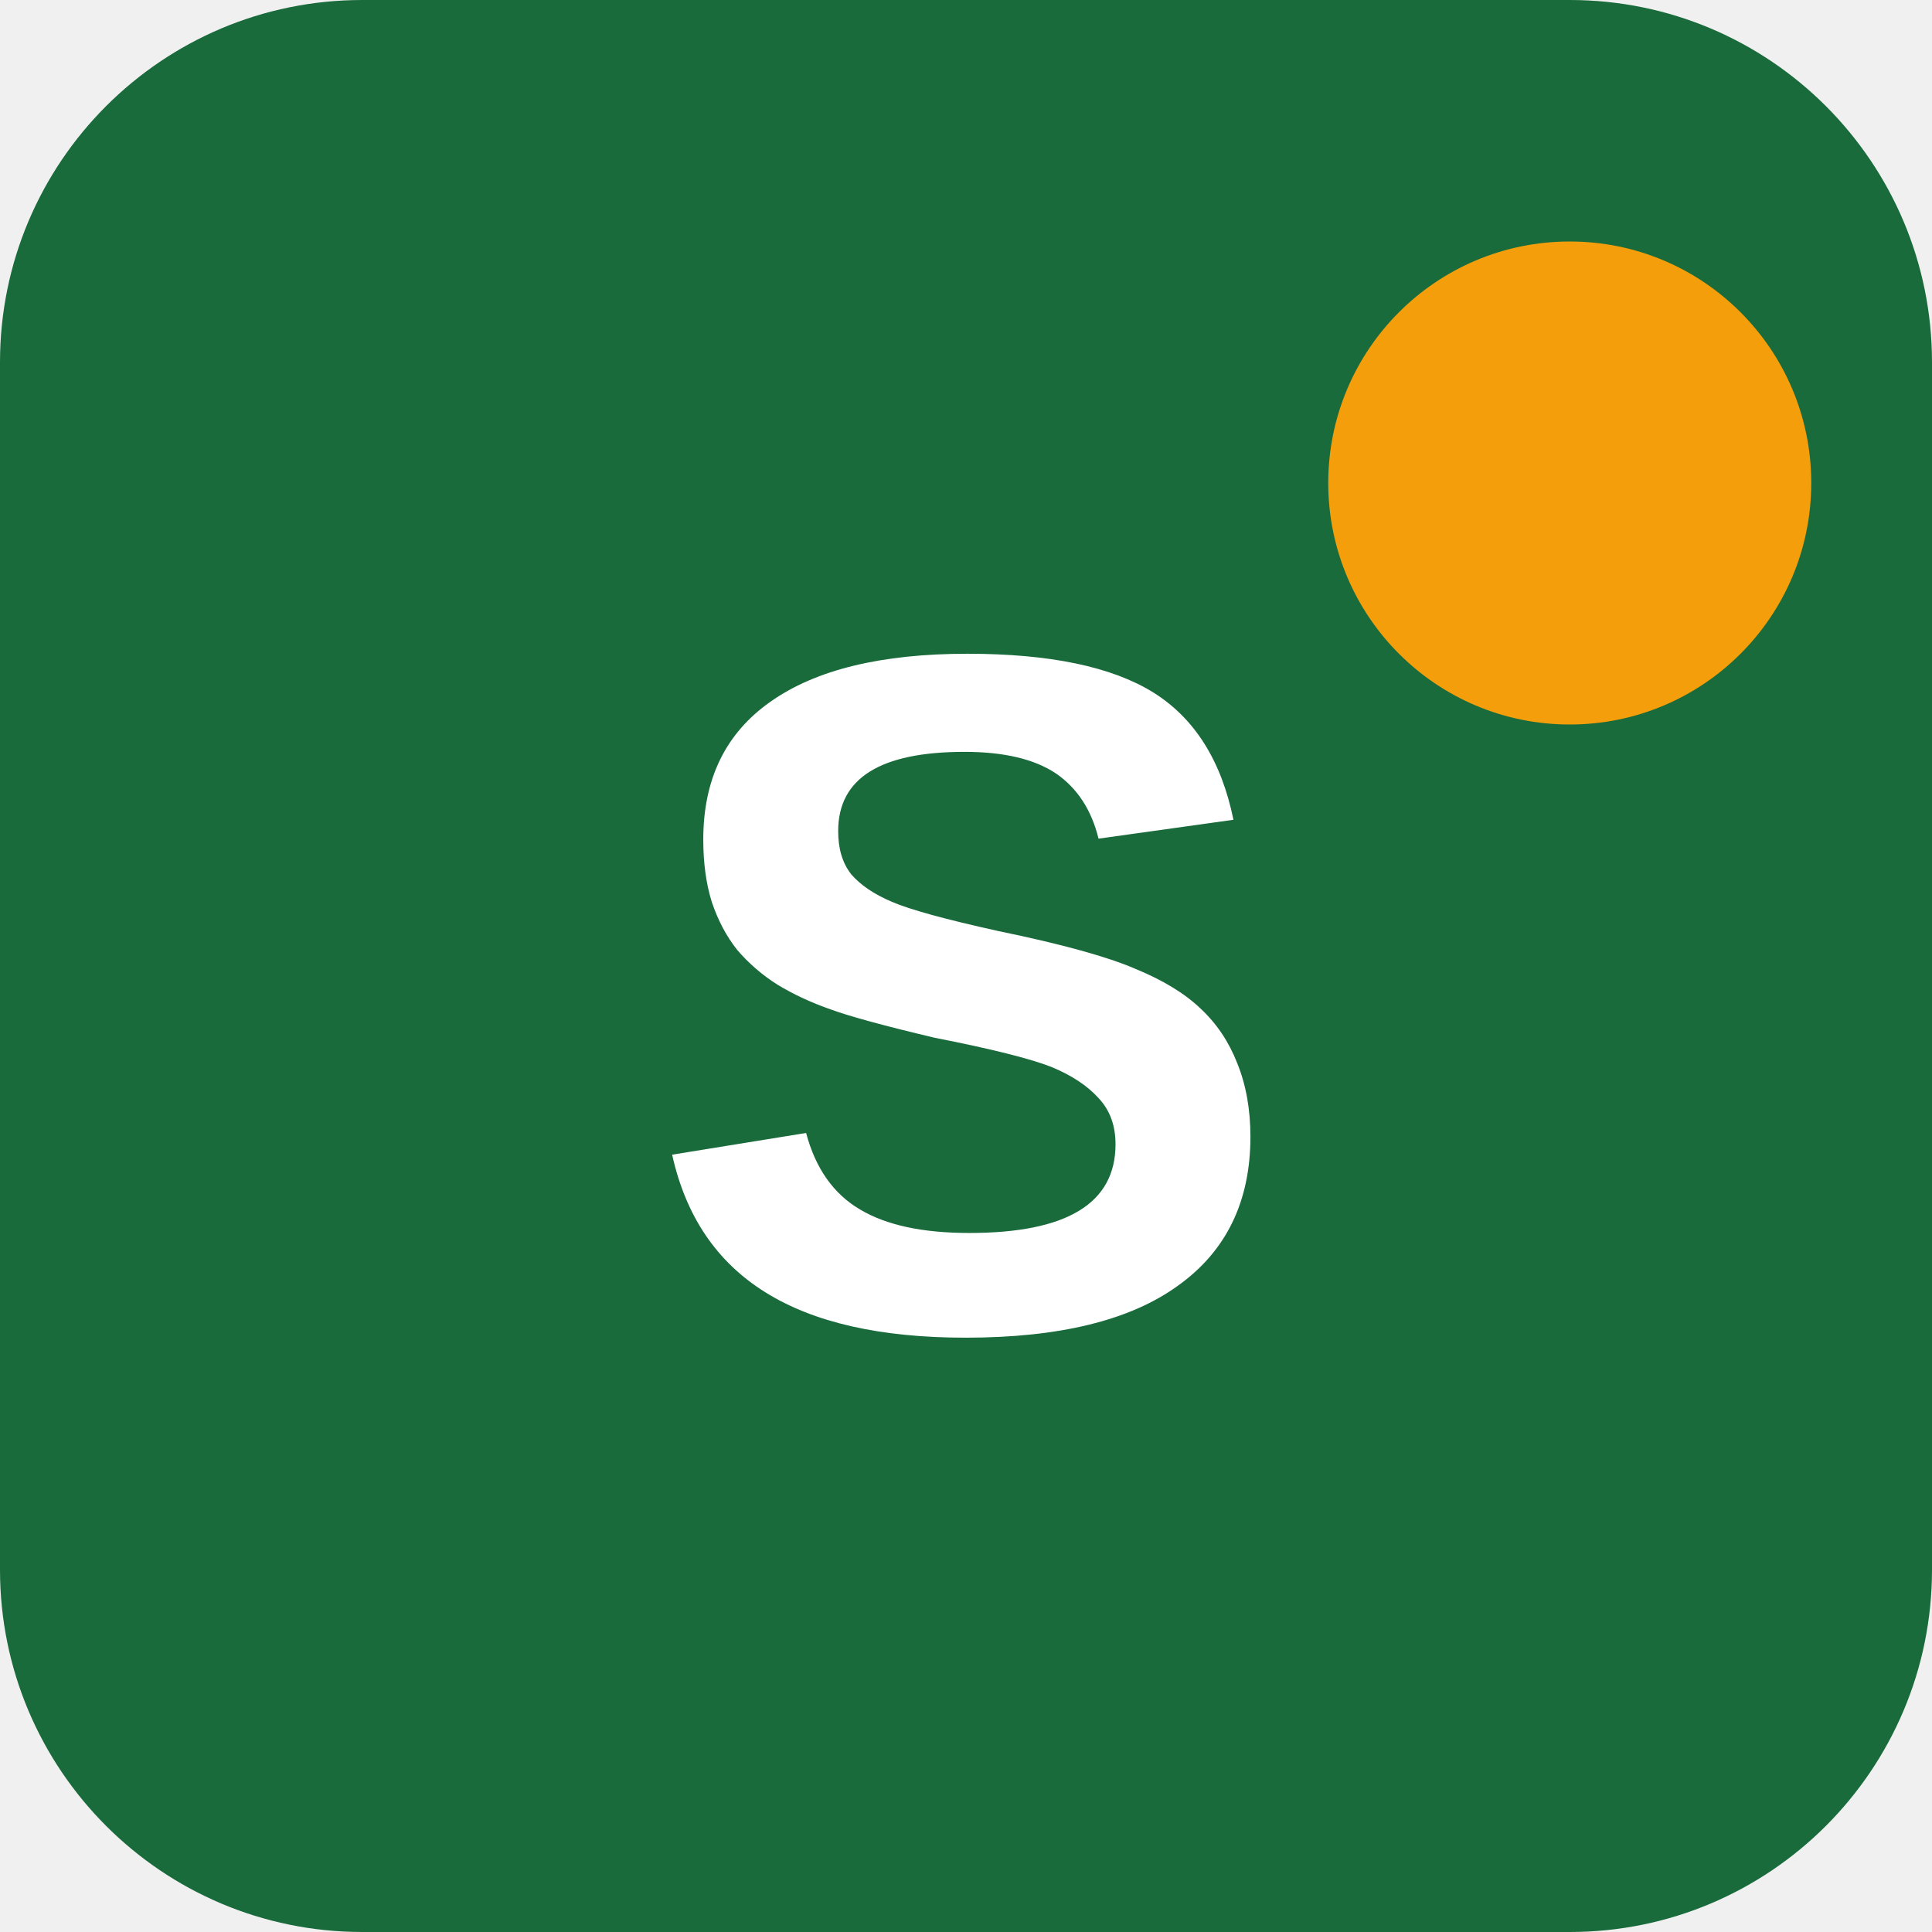
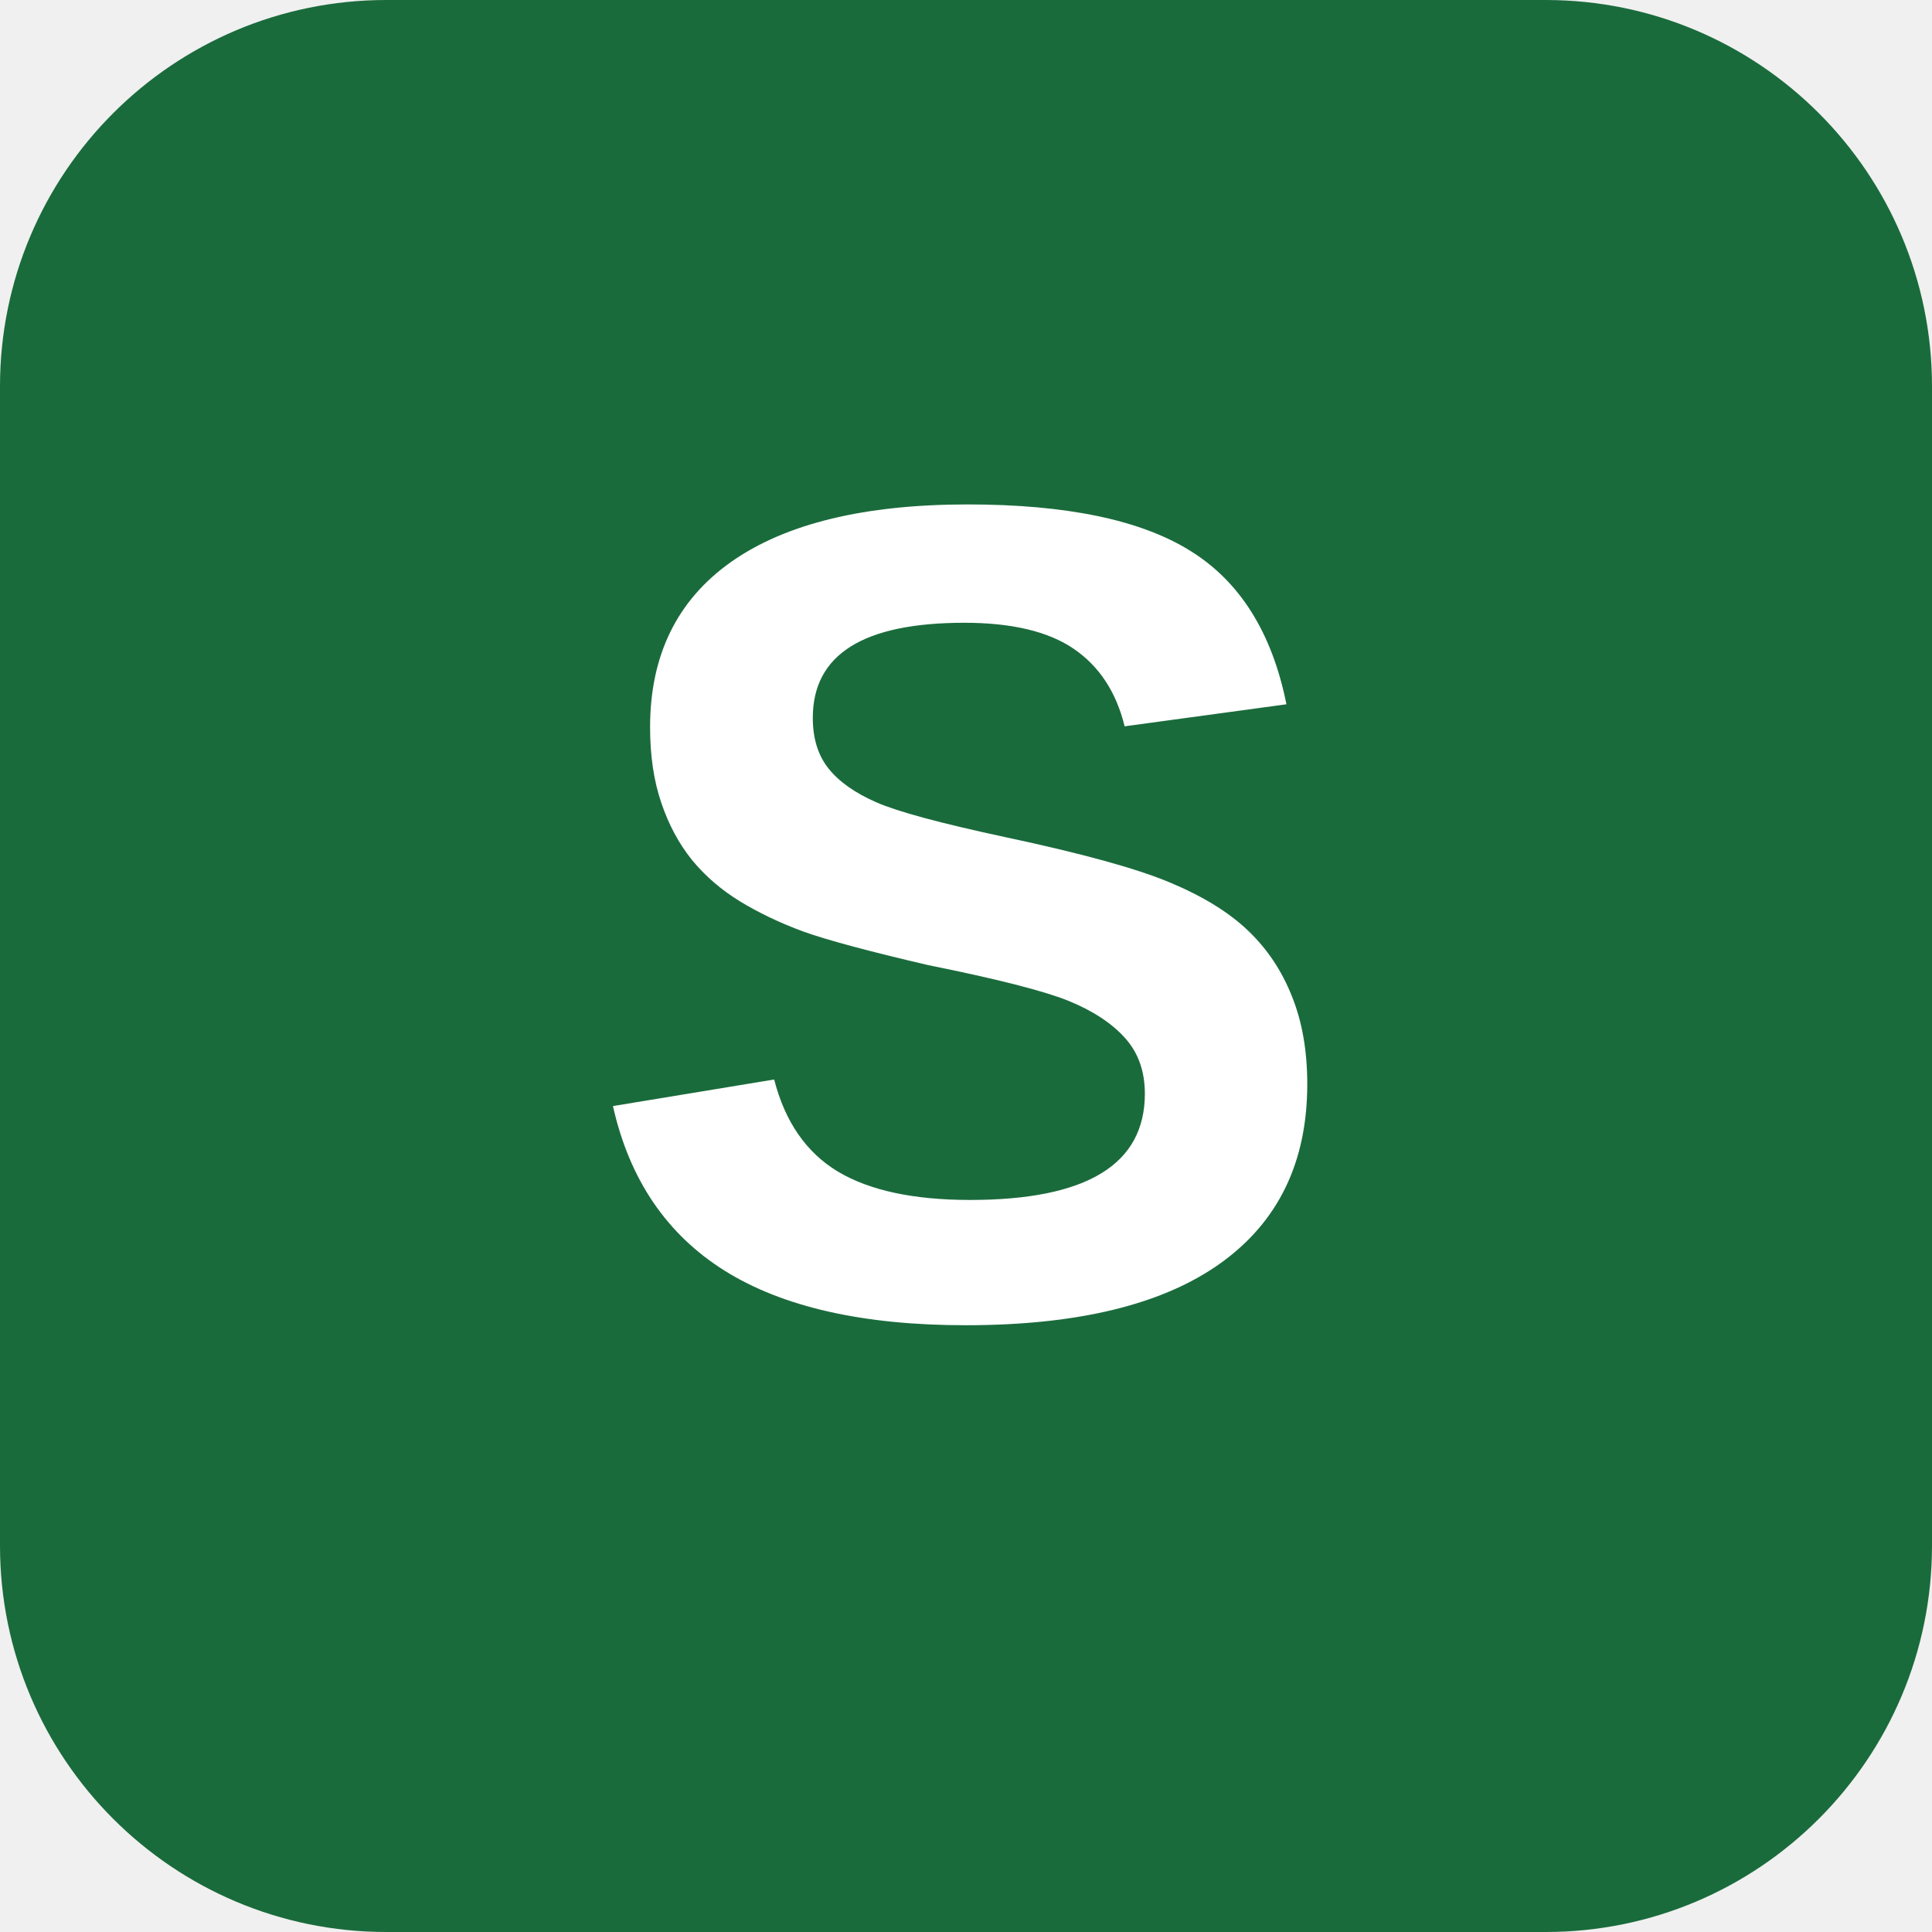
- <svg xmlns="http://www.w3.org/2000/svg" viewBox="0 0 32 32">
-   <rect width="32" height="32" rx="6" fill="#1a6b3c" />
-   <text x="16" y="22" text-anchor="middle" fill="white" font-family="Arial, sans-serif" font-size="16" font-weight="bold">S</text>
-   <circle cx="26" cy="8" r="4" fill="#f59e0b" />
+ <svg xmlns="http://www.w3.org/2000/svg" viewBox="0 0 100 100">
+   <rect width="100" height="100" rx="20" fill="#1a6b3c" />
+   <text x="50" y="68" font-family="Arial,sans-serif" font-size="60" font-weight="bold" fill="white" text-anchor="middle">S</text>
</svg>
